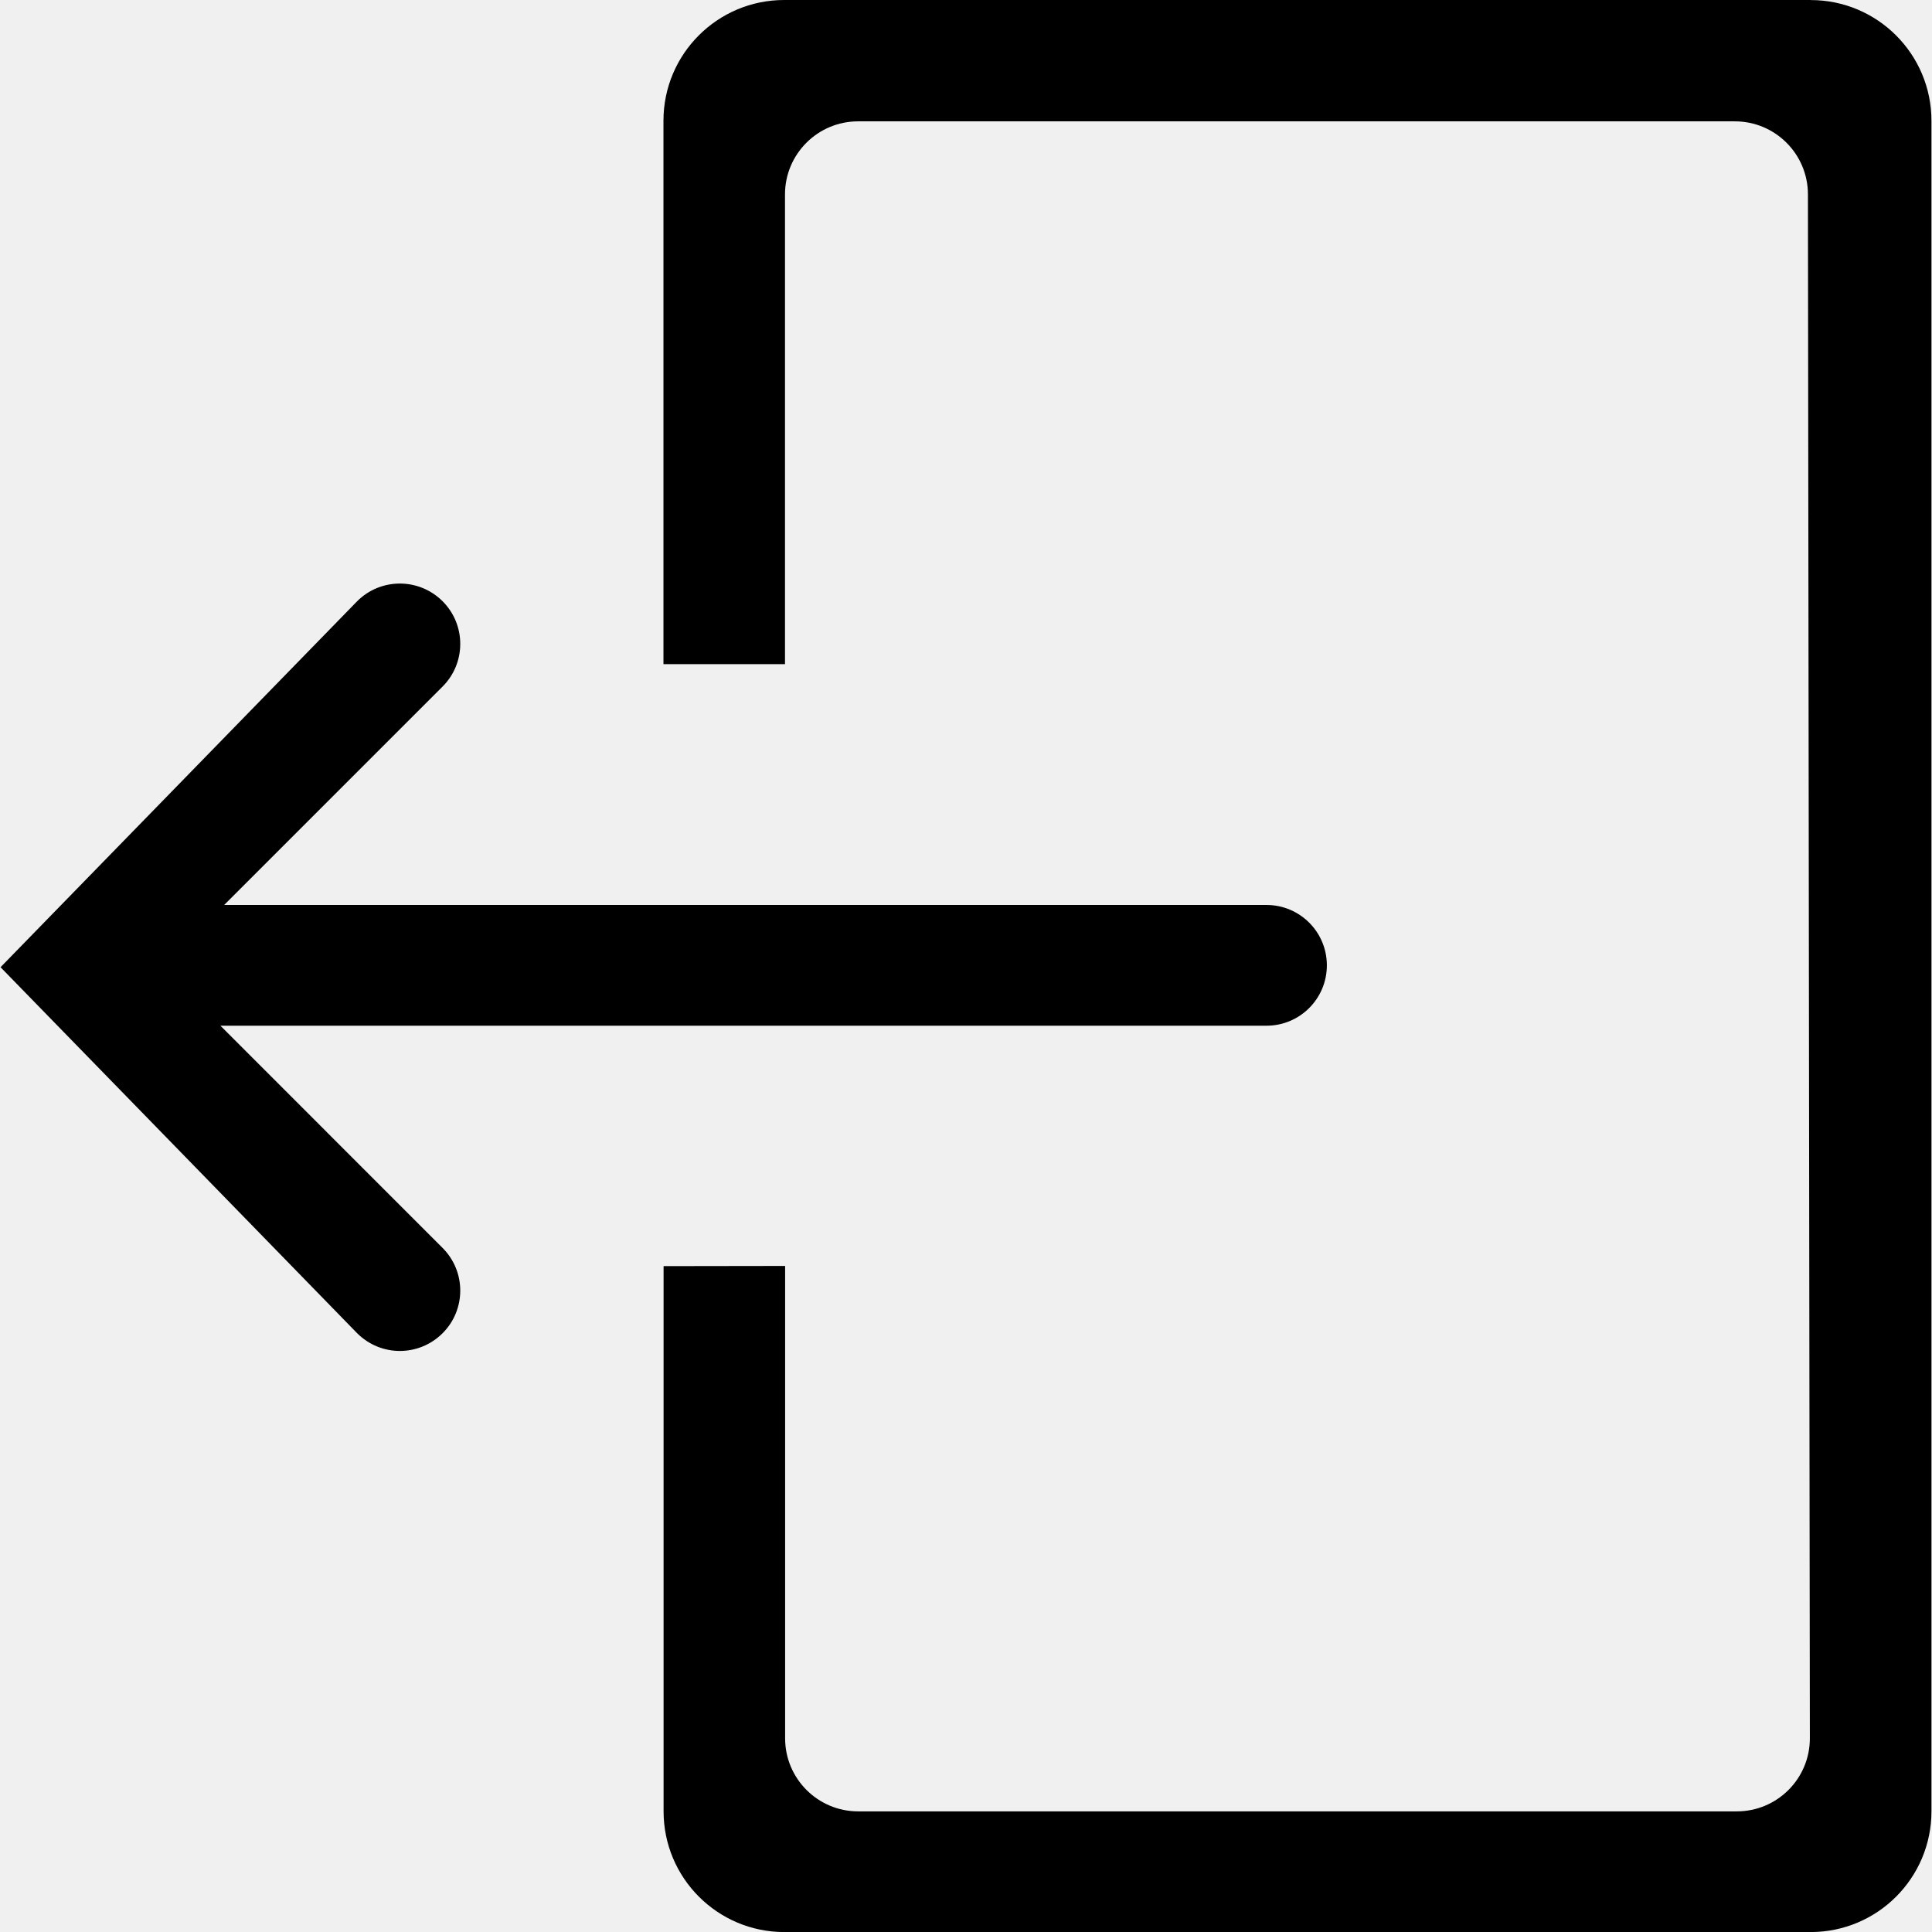
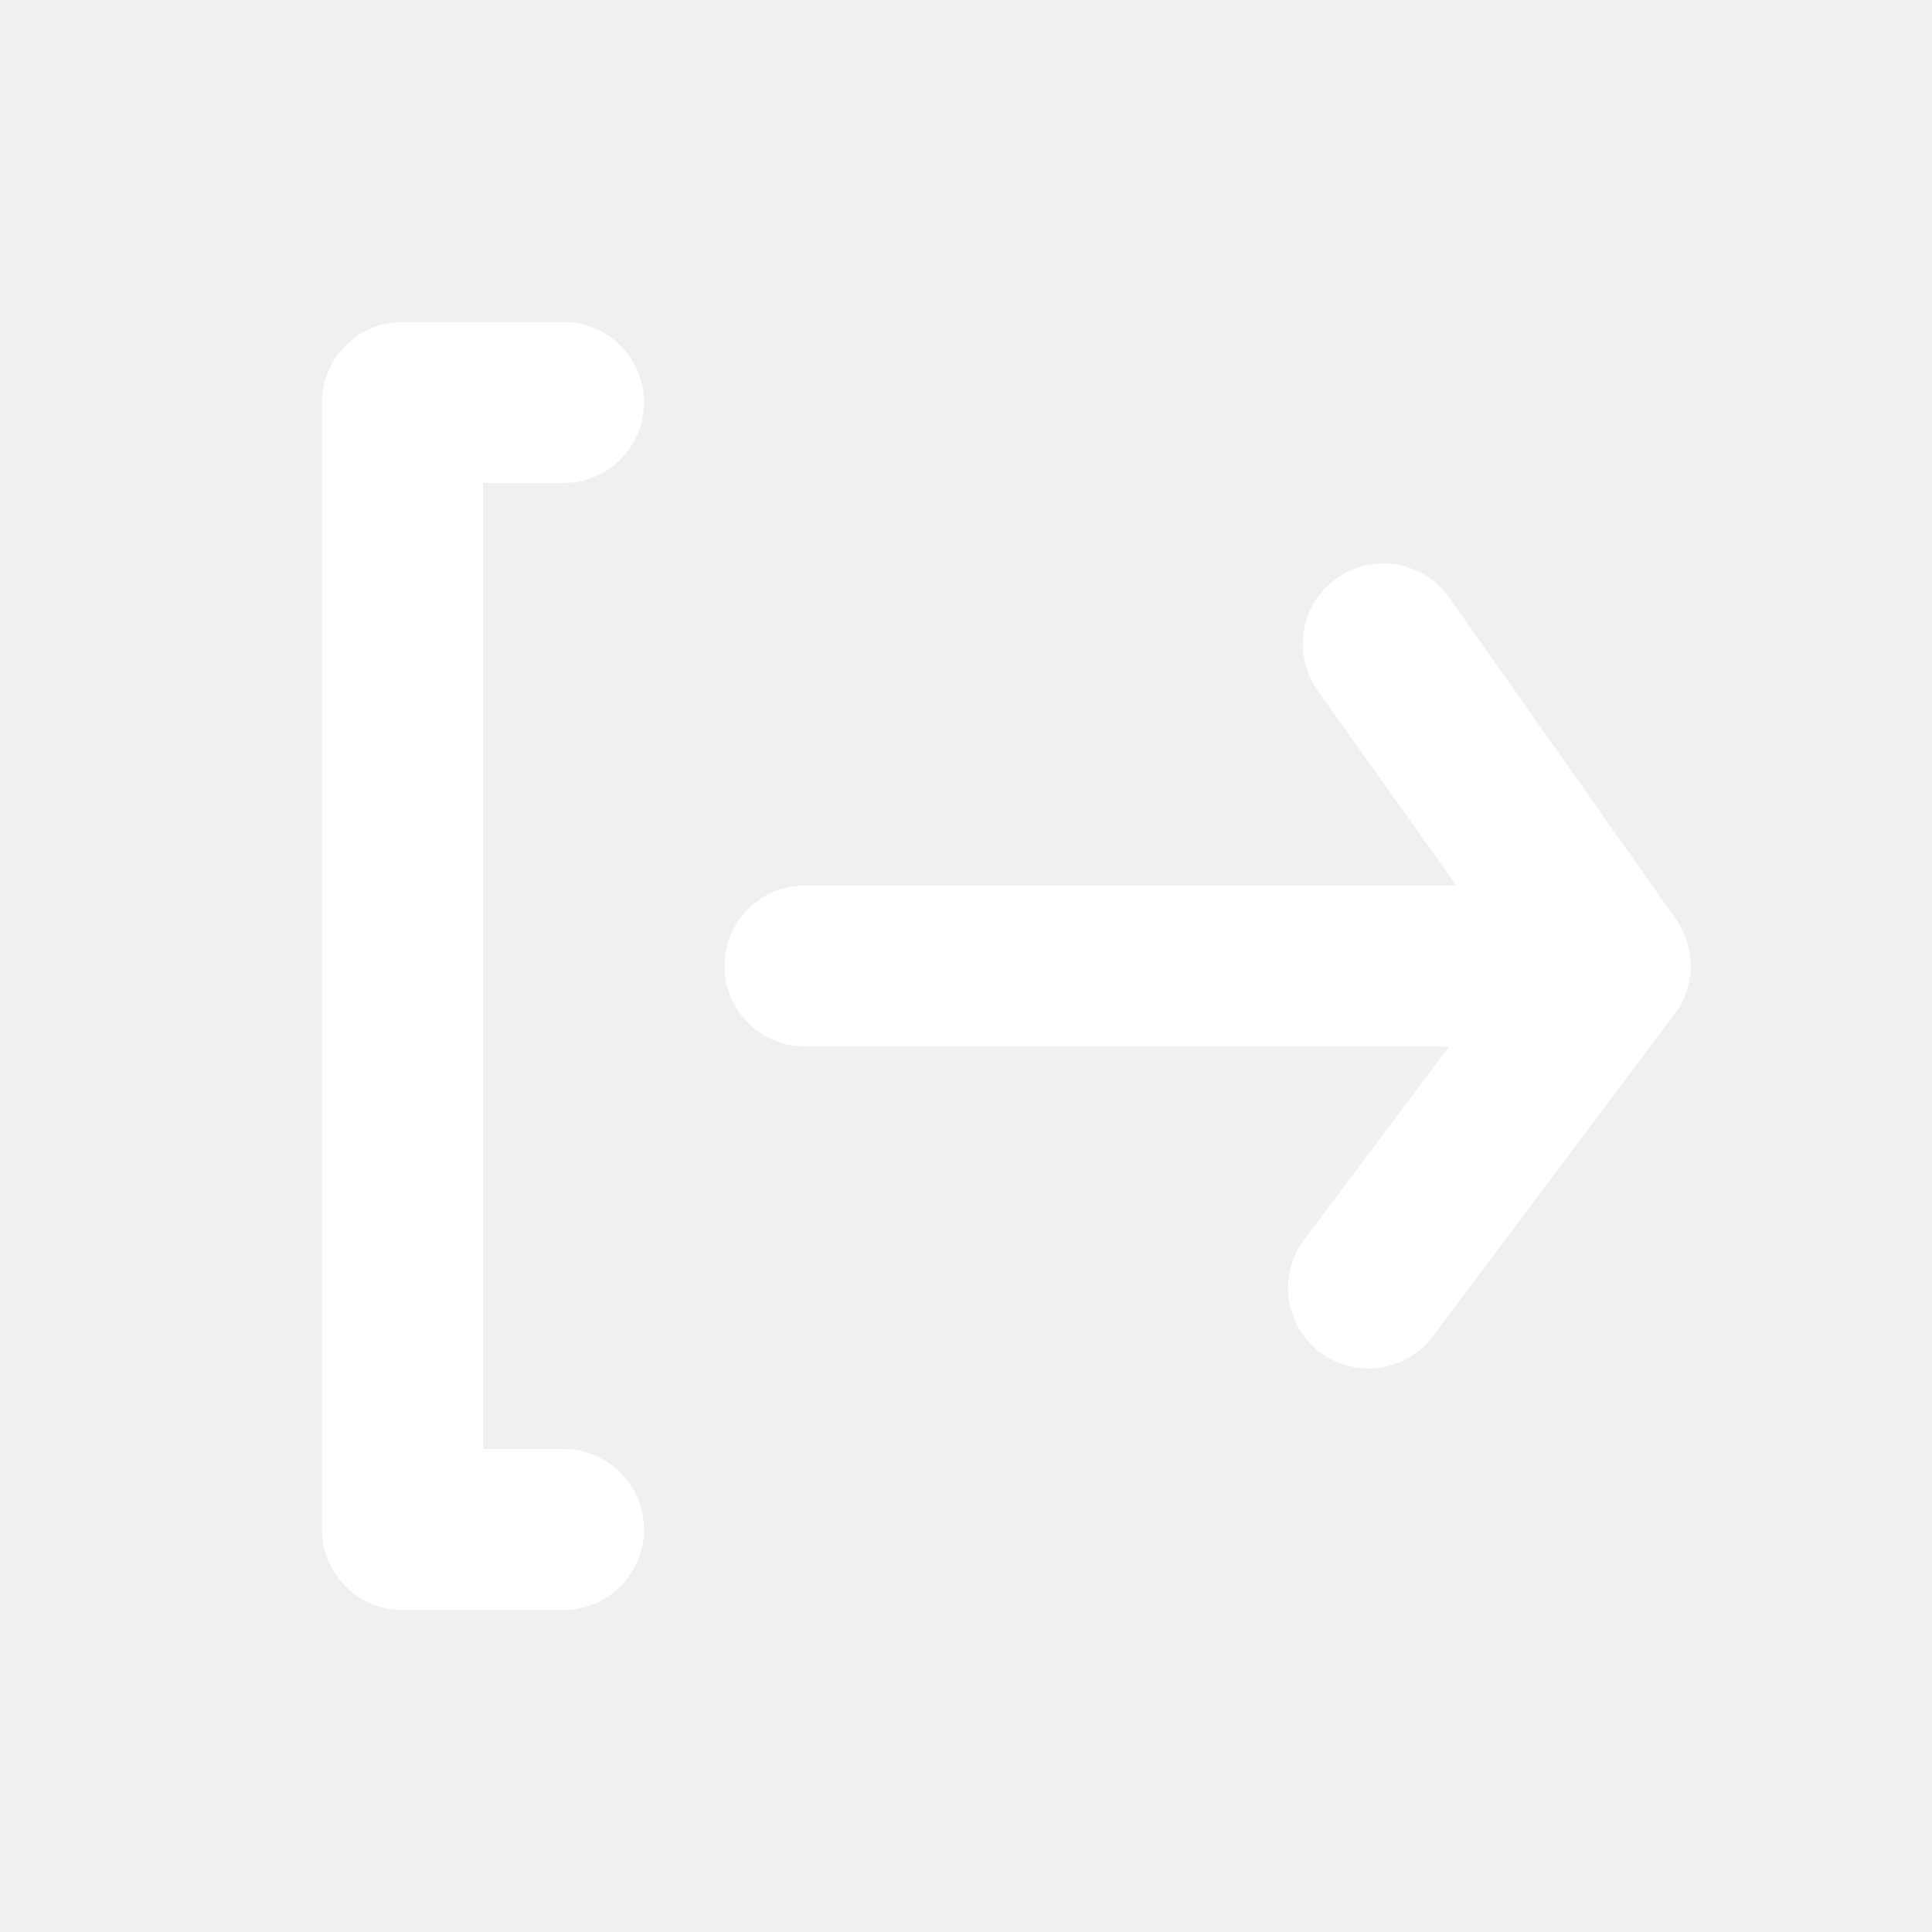
- <svg xmlns="http://www.w3.org/2000/svg" fill="#000000" width="800px" height="800px" viewBox="0 0 32 32" version="1.1">
-   <path d="M3.651 16.989h17.326c0.553 0 1-0.448 1-1s-0.447-1-1-1h-17.264l3.617-3.617c0.391-0.39 0.391-1.024 0-1.414s-1.024-0.39-1.414 0l-5.907 6.062 5.907 6.063c0.196 0.195 0.451 0.293 0.707 0.293s0.511-0.098 0.707-0.293c0.391-0.39 0.391-1.023 0-1.414zM29.989 0h-17c-1.105 0-2 0.895-2 2v9h2.013v-7.78c0-0.668 0.542-1.21 1.21-1.21h14.523c0.669 0 1.21 0.542 1.21 1.21l0.032 25.572c0 0.668-0.541 1.21-1.21 1.21h-14.553c-0.668 0-1.21-0.542-1.21-1.21v-7.824l-2.013 0.003v9.030c0 1.105 0.895 2 2 2h16.999c1.105 0 2.001-0.895 2.001-2v-28c-0-1.105-0.896-2-2-2z" />
+ <svg xmlns="http://www.w3.org/2000/svg" width="24" height="24" viewBox="0 0 24 24" fill="none">
+   <g clip-path="url(#clip0_301_4183)">
+     <path d="M7 6C7.265 6 7.52 5.895 7.707 5.707C7.895 5.52 8 5.265 8 5C8 4.735 7.895 4.48 7.707 4.293C7.52 4.105 7.265 4 7 4H5C4.735 4 4.48 4.105 4.293 4.293C4.105 4.48 4 4.735 4 5V19C4 19.265 4.105 19.52 4.293 19.707C4.48 19.895 4.735 20 5 20H7C7.265 20 7.52 19.895 7.707 19.707C7.895 19.52 8 19.265 8 19C8 18.735 7.895 18.48 7.707 18.293C7.52 18.105 7.265 18 7 18H6V6H7Z" fill="white" />
+     <path d="M20.82 11.42L18 7.42C17.847 7.204 17.615 7.058 17.355 7.013C17.094 6.968 16.826 7.028 16.61 7.18C16.502 7.256 16.41 7.352 16.339 7.464C16.268 7.575 16.221 7.7 16.198 7.83C16.176 7.96 16.18 8.093 16.209 8.222C16.239 8.351 16.293 8.473 16.37 8.58L18.09 11H10C9.735 11 9.48 11.105 9.293 11.293C9.105 11.48 9 11.735 9 12C9 12.265 9.105 12.52 9.293 12.707C9.48 12.895 9.735 13 10 13H18L16.2 15.4C16.121 15.505 16.064 15.625 16.031 15.752C15.999 15.879 15.992 16.011 16.01 16.141C16.029 16.271 16.073 16.396 16.14 16.509C16.206 16.622 16.295 16.721 16.4 16.8C16.573 16.93 16.784 17 17 17C17.155 17 17.308 16.964 17.447 16.894C17.586 16.825 17.707 16.724 17.8 16.6L20.8 12.6C20.928 12.431 20.999 12.225 21.003 12.013C21.006 11.801 20.942 11.593 20.82 11.42Z" fill="white" />
+   </g>
+   <defs>
+     <clipPath id="clip0_301_4183">
+       <rect width="24" height="24" fill="white" />
+     </clipPath>
+   </defs>
</svg>
